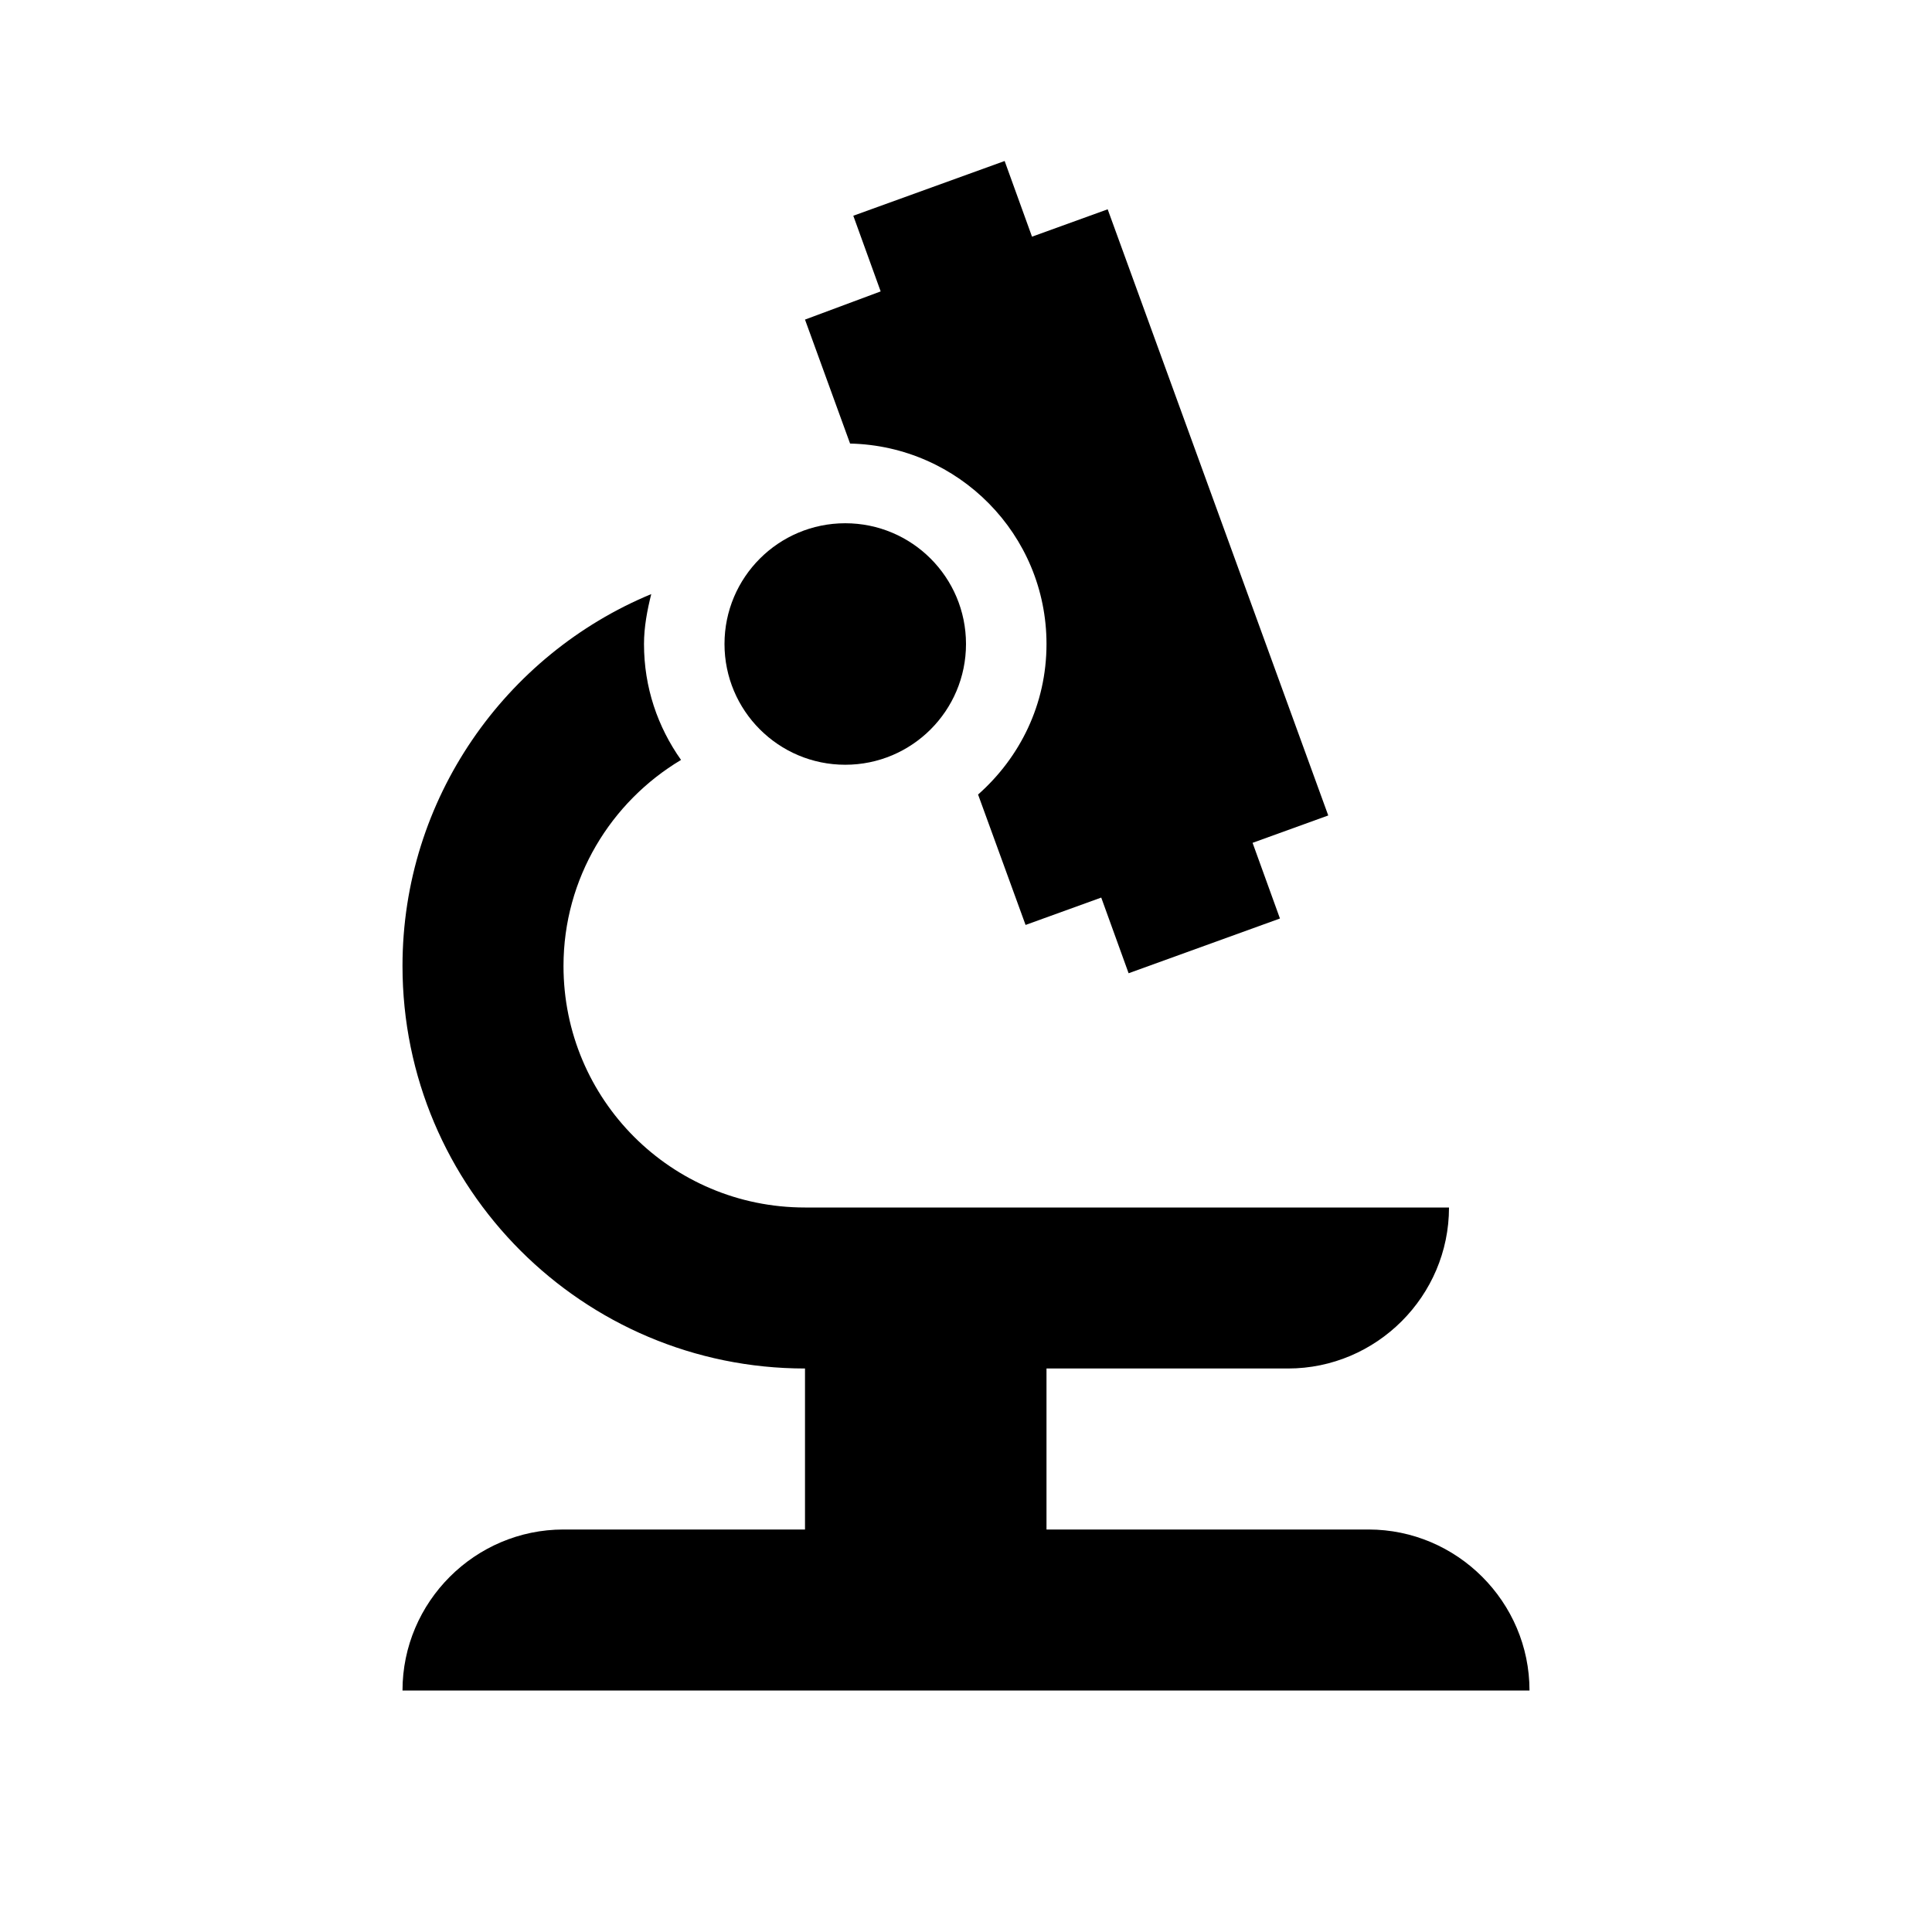
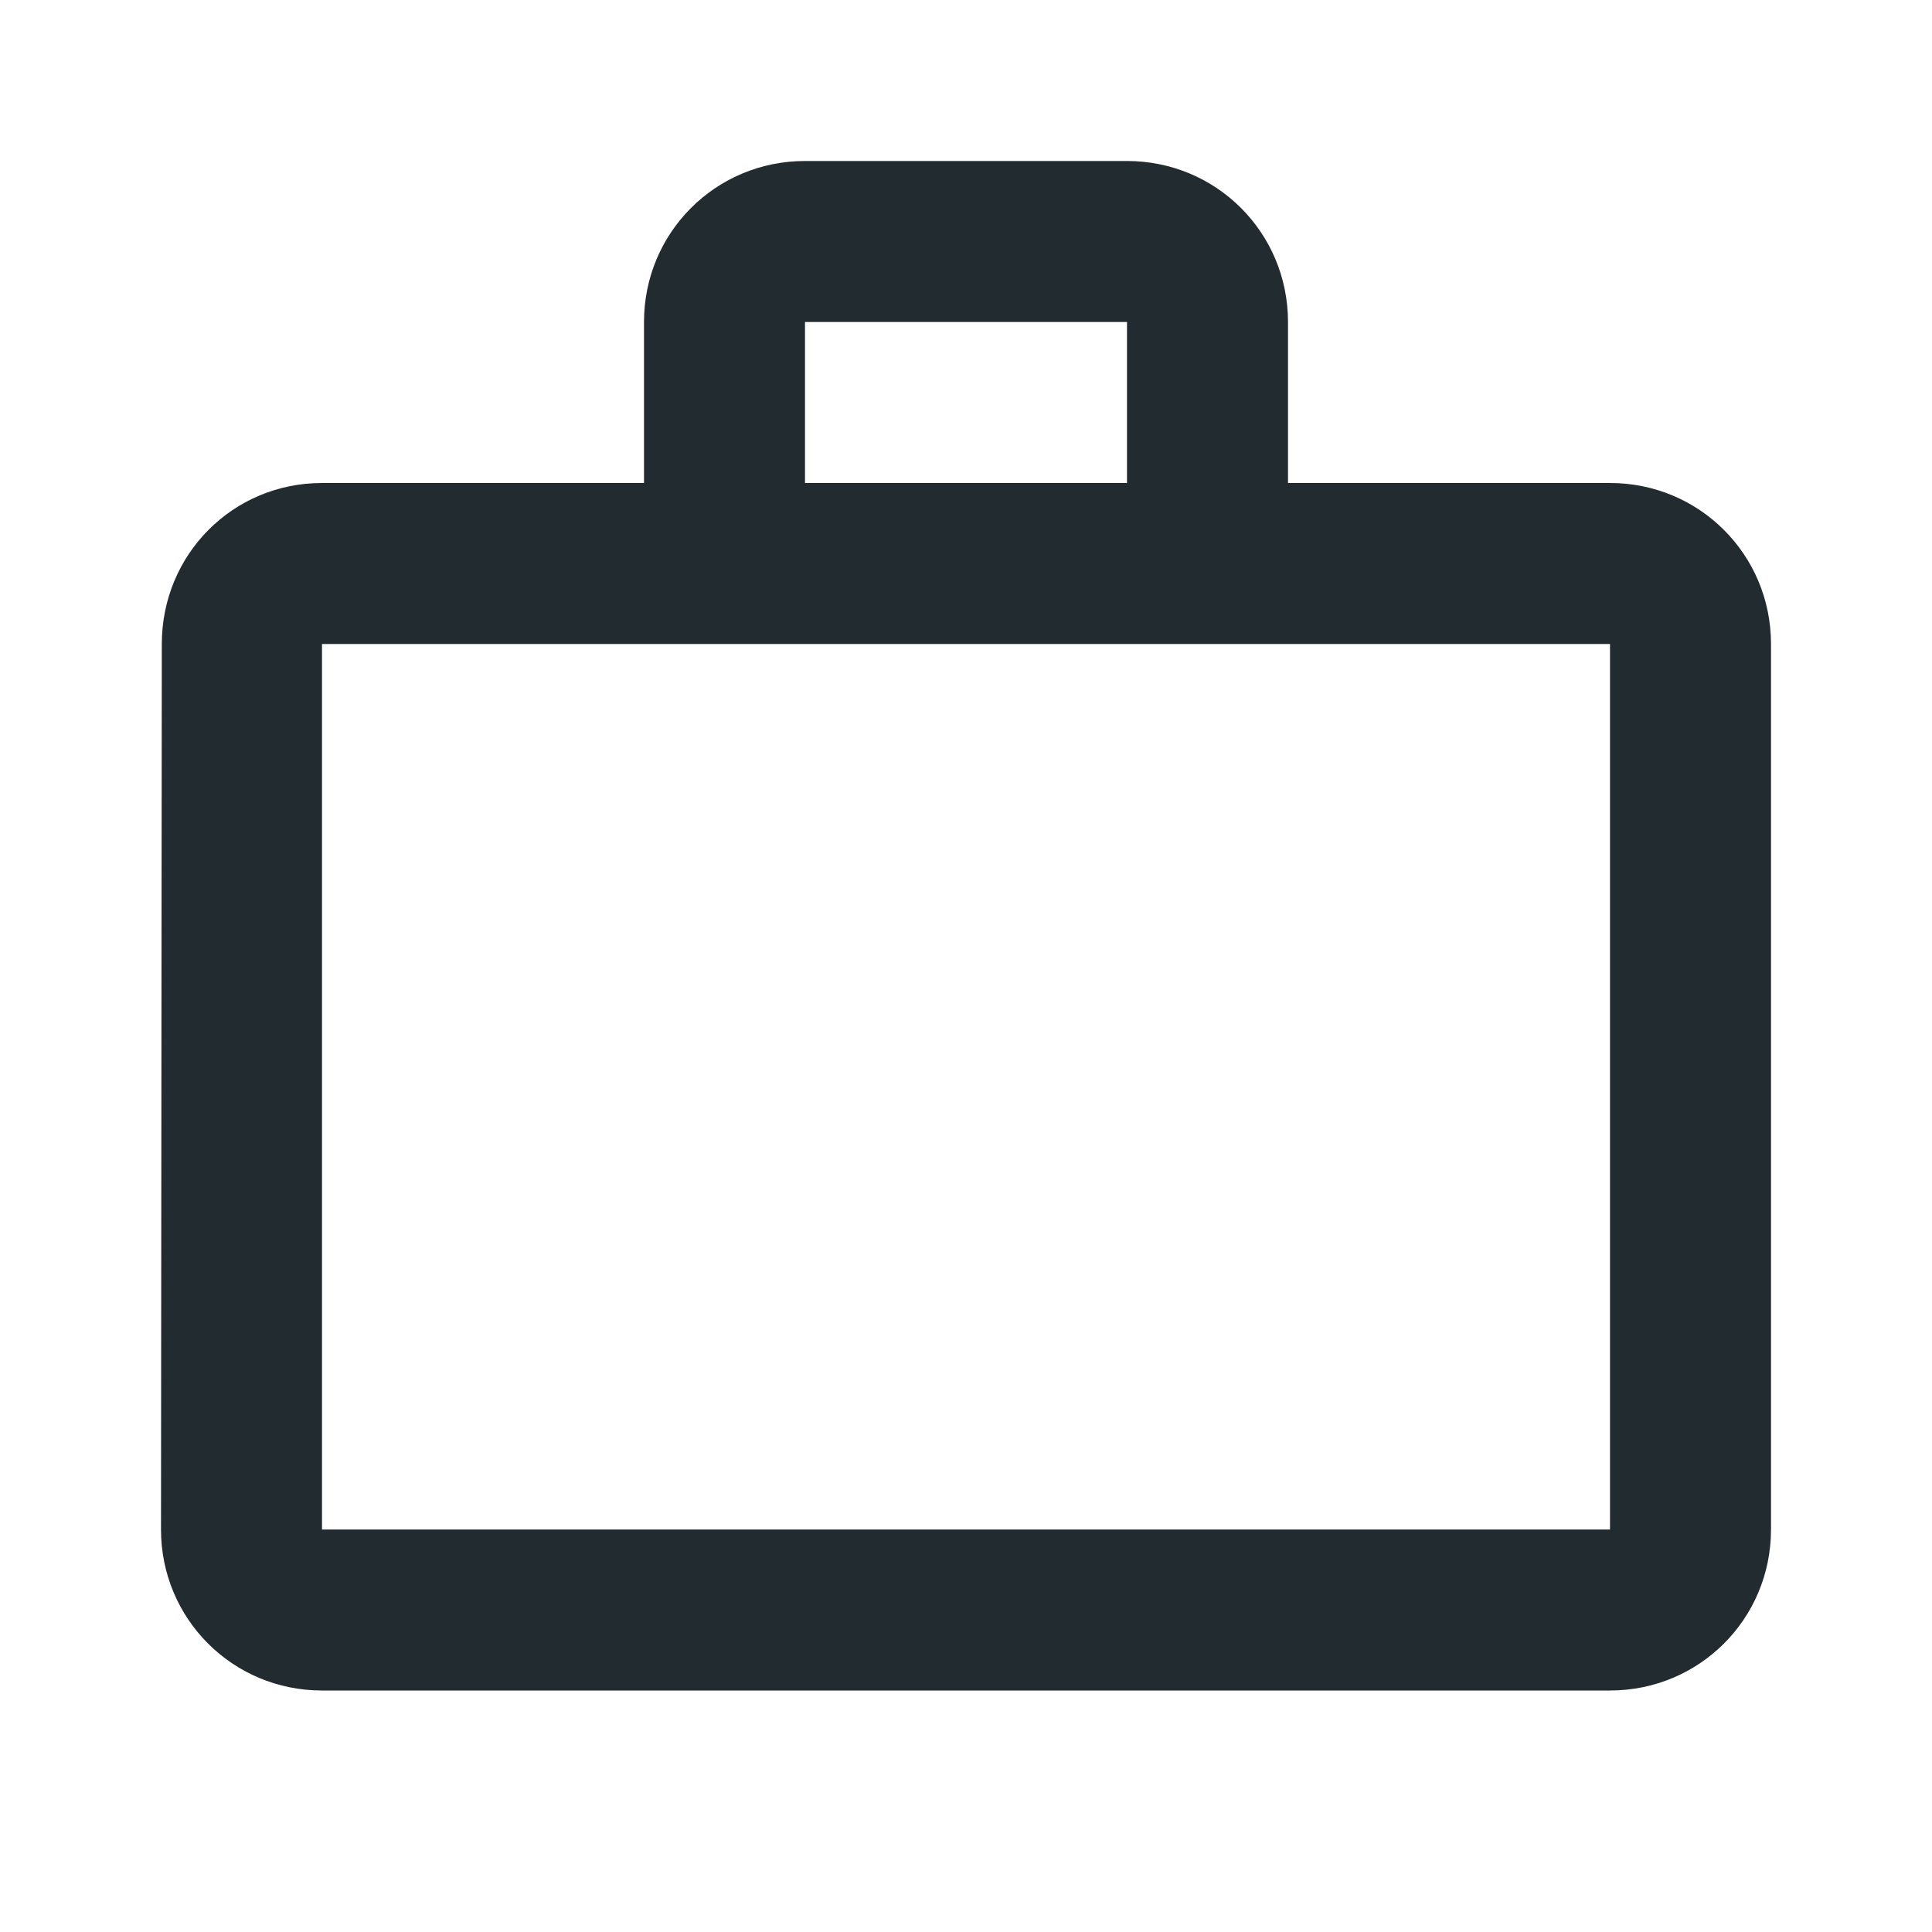
- <svg xmlns="http://www.w3.org/2000/svg" enable-background="new 0 0 24 24" height="24" viewBox="0 0 24 24" width="24">
-   <g>
-     <rect fill="none" height="24" width="24" />
-   </g>
-   <g>
-     <g>
-       <path d="M7,19c-1.1,0-2,0.9-2,2h14c0-1.1-0.9-2-2-2h-4v-2h3c1.1,0,2-0.9,2-2h-8c-1.66,0-3-1.34-3-3c0-1.09,0.59-2.04,1.46-2.56 C8.17,9.03,8,8.54,8,8c0-0.21,0.04-0.42,0.09-0.62C6.28,8.13,5,9.92,5,12c0,2.76,2.24,5,5,5v2H7z" />
-       <path d="M10.56,5.51C11.91,5.54,13,6.64,13,8c0,0.75-0.33,1.41-0.85,1.87l0.59,1.62l0.94-0.34l0.34,0.94l1.88-0.68l-0.34-0.94 l0.94-0.34L13.76,2.6l-0.94,0.34L12.48,2L10.6,2.68l0.34,0.94L10,3.97L10.56,5.51z" />
-       <circle cx="10.5" cy="8" r="1.5" />
-     </g>
-   </g>
+ <svg xmlns="http://www.w3.org/2000/svg" viewBox="0 0 24 24" fill="#222c30" width="48px" height="48px">
+   <path d="M0 0h24v24H0V0z" fill="none" />
+   <path d="M14 6V4h-4v2h4zM4 8v11h16V8H4zm16-2c1.11 0 2 .89 2 2v11c0 1.11-.89 2-2 2H4c-1.11 0-2-.89-2-2l.01-11c0-1.11.88-2 1.99-2h4V4c0-1.11.89-2 2-2h4c1.11 0 2 .89 2 2v2h4z" />
</svg>
